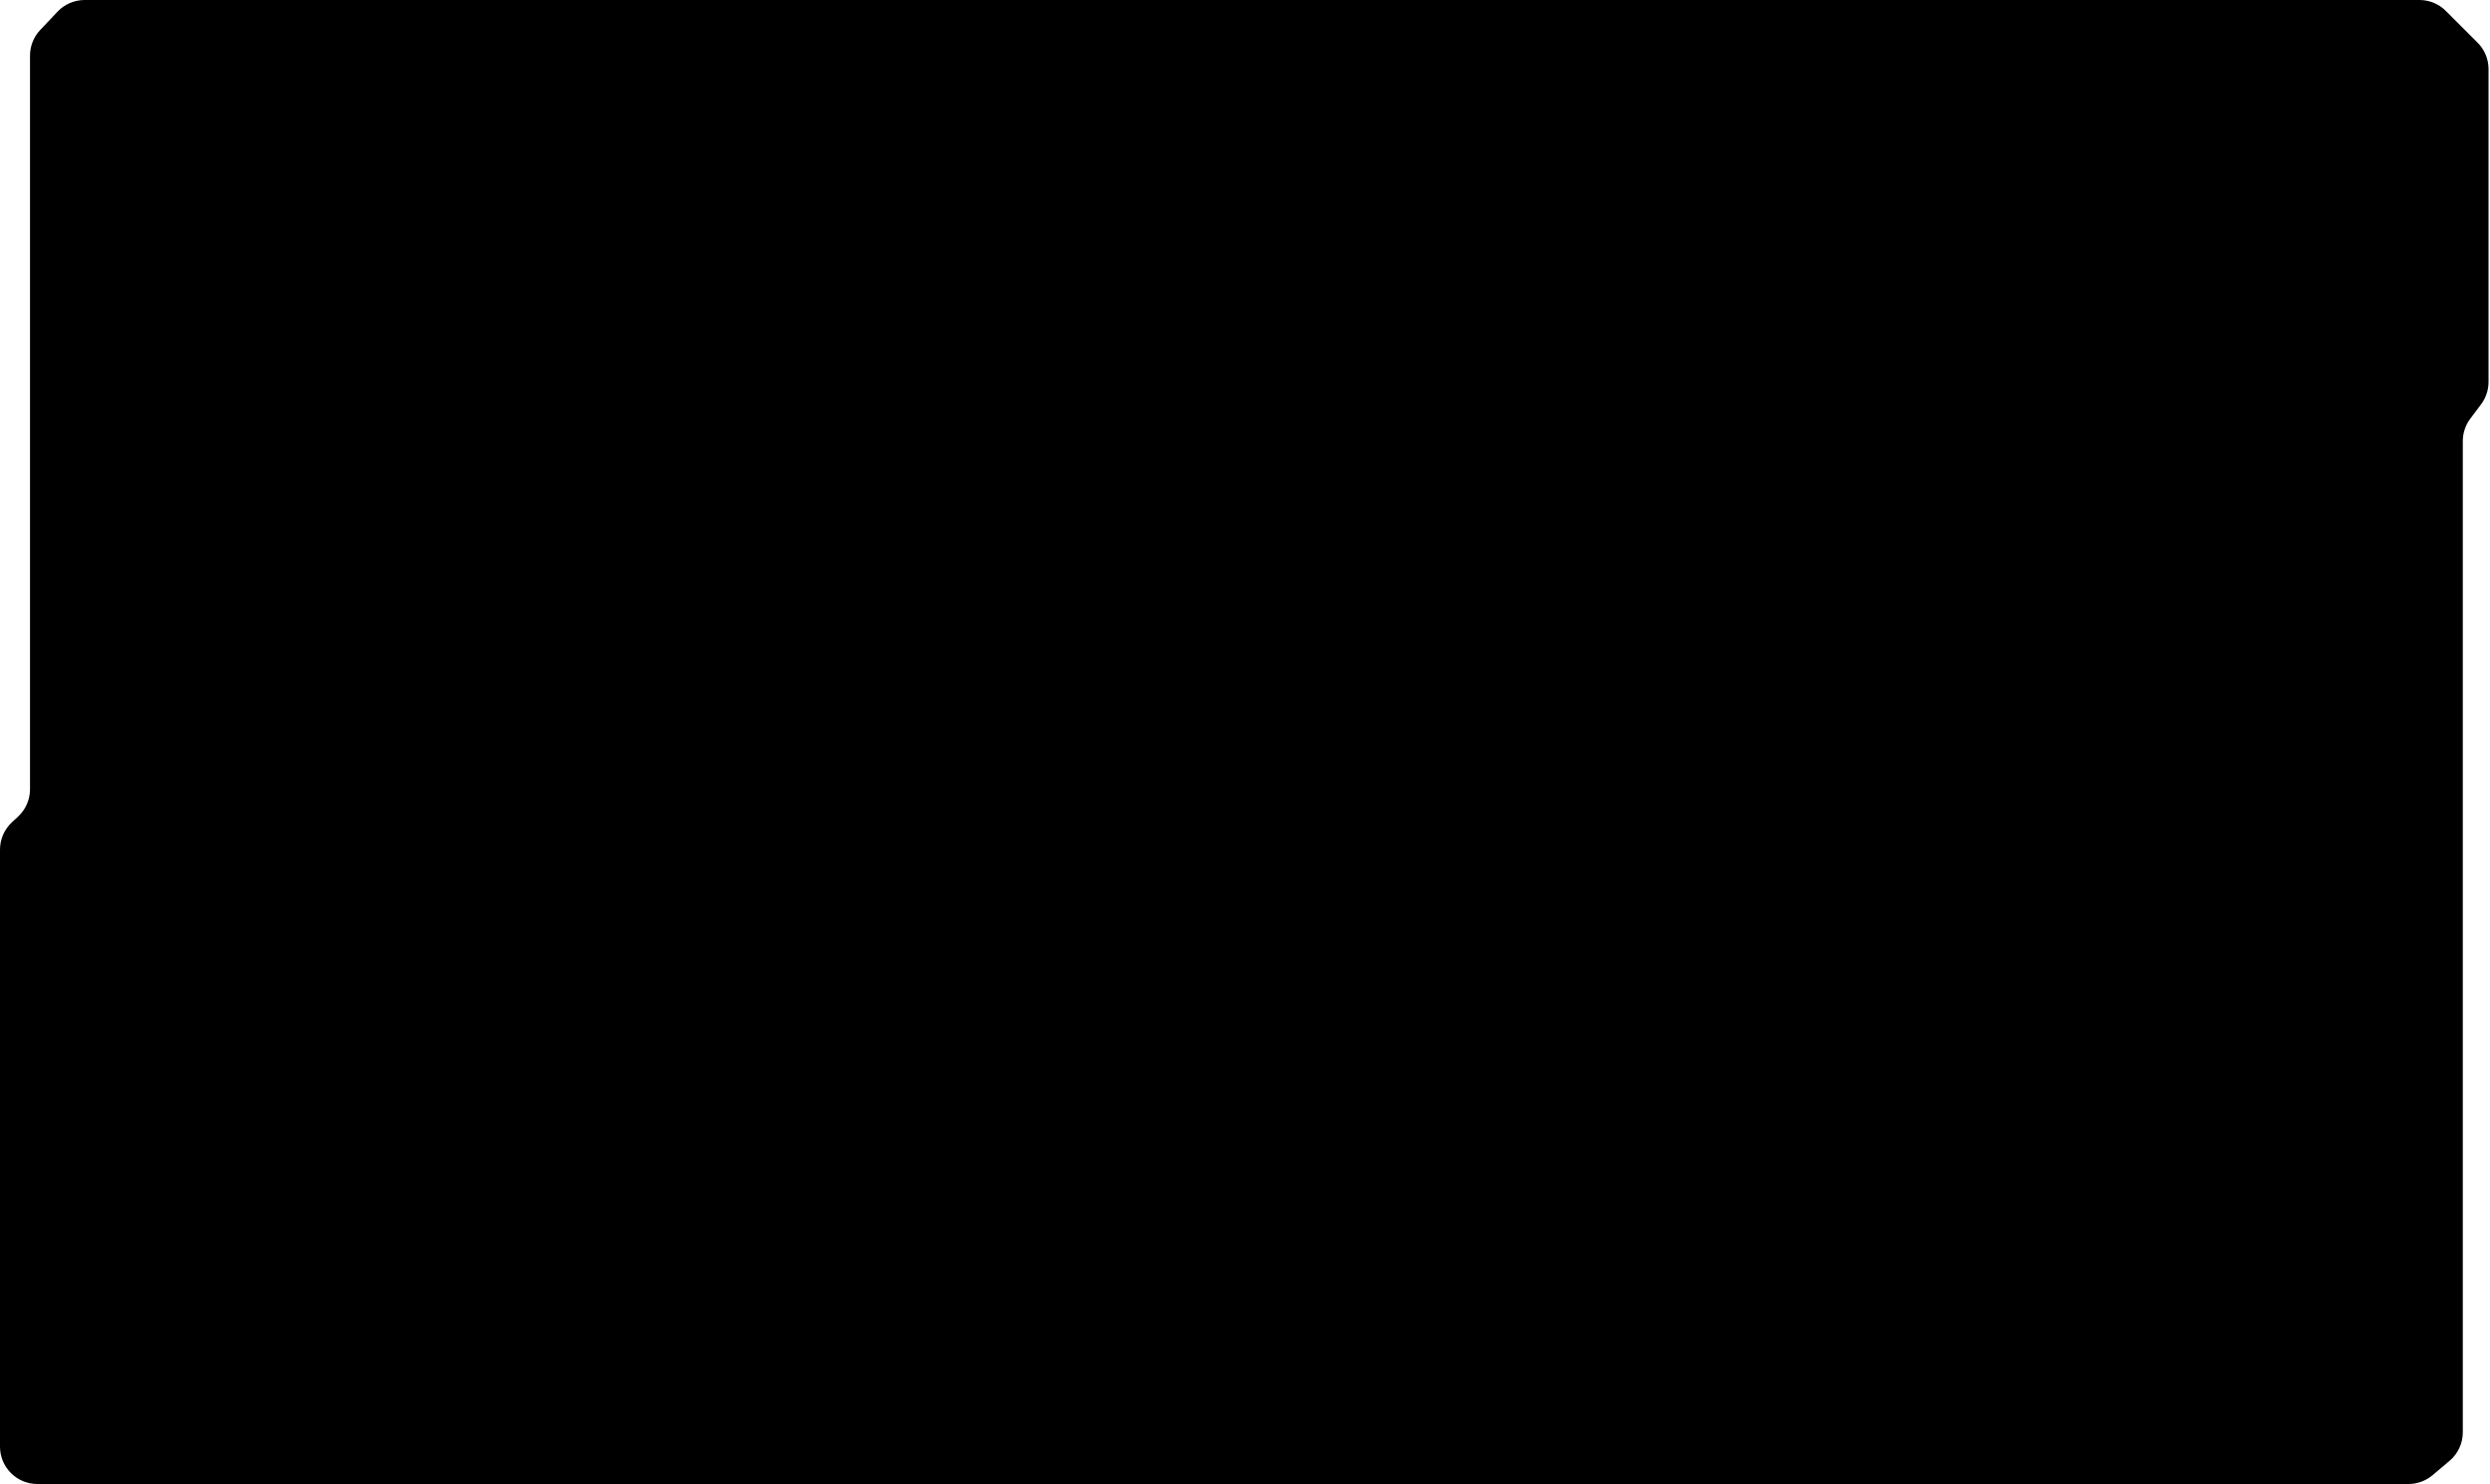
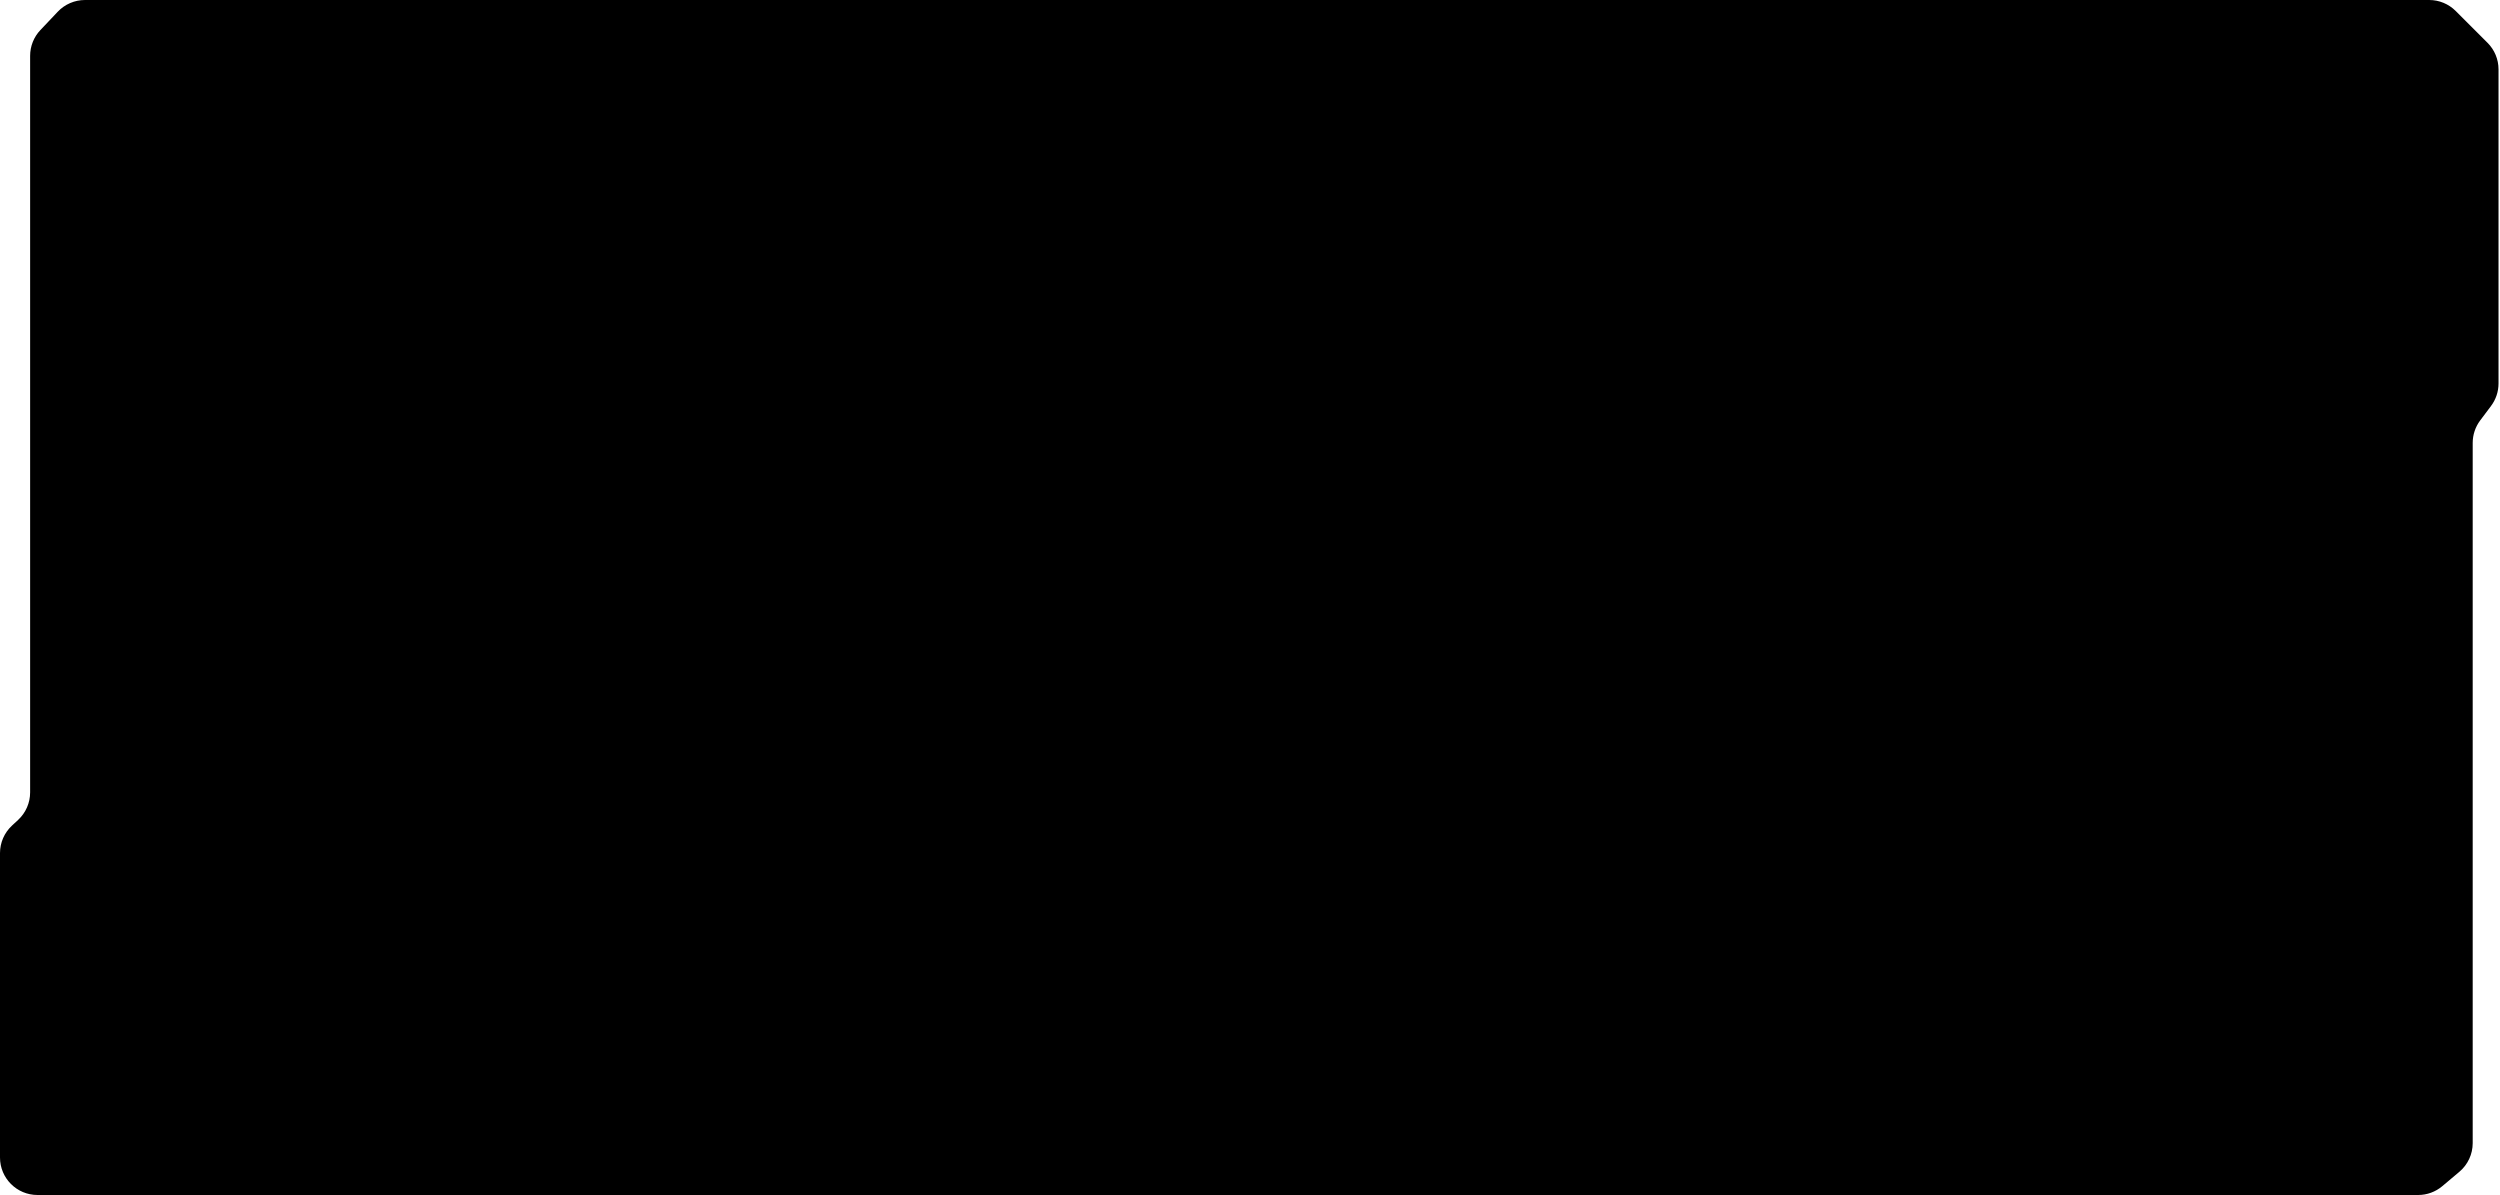
- <svg xmlns="http://www.w3.org/2000/svg" viewBox="0 0 1000 596" fill="none">
-   <path d="M4.793 330.242L7.259 327.952C10.315 325.114 12.051 321.132 12.051 316.961V22.332C12.051 18.494 13.522 14.803 16.162 12.017L23.109 4.683C25.942 1.694 29.879 0 33.997 0H971.676C975.653 0 979.468 1.58 982.281 4.393L995.016 17.128C997.828 19.94 999.409 23.755 999.409 27.733V153.391C999.409 156.636 998.356 159.794 996.409 162.39L992.078 168.164C990.131 170.76 989.079 173.918 989.079 177.163V575.249C989.079 579.673 987.125 583.872 983.741 586.722L976.91 592.474C974.206 594.751 970.785 596 967.249 596H14.998C6.715 596 0 589.285 0 581.002V341.232C0 337.062 1.737 333.08 4.793 330.242Z" fill="black" />
+ <svg xmlns="http://www.w3.org/2000/svg" viewBox="0 0 1000 478" fill="none">
+   <path d="M4.793 330.242L7.259 327.952C10.315 325.114 12.051 321.132 12.051 316.961V22.332C12.051 18.494 13.522 14.803 16.162 12.017L23.109 4.683C25.942 1.694 29.879 0 33.997 0H971.676C975.653 0 979.468 1.58 982.281 4.393L995.016 17.128C997.828 19.94 999.409 23.755 999.409 27.733V153.391C999.409 156.636 998.356 159.794 996.409 162.39L992.078 168.164C990.131 170.76 989.079 173.918 989.079 177.163V457.249C989.079 461.673 987.125 465.872 983.741 468.722L976.91 474.474C974.206 476.751 970.785 478 967.249 478H14.998C6.715 478 0 471.285 0 463.002V341.232C0 337.062 1.737 333.08 4.793 330.242Z" fill="black" />
</svg>
